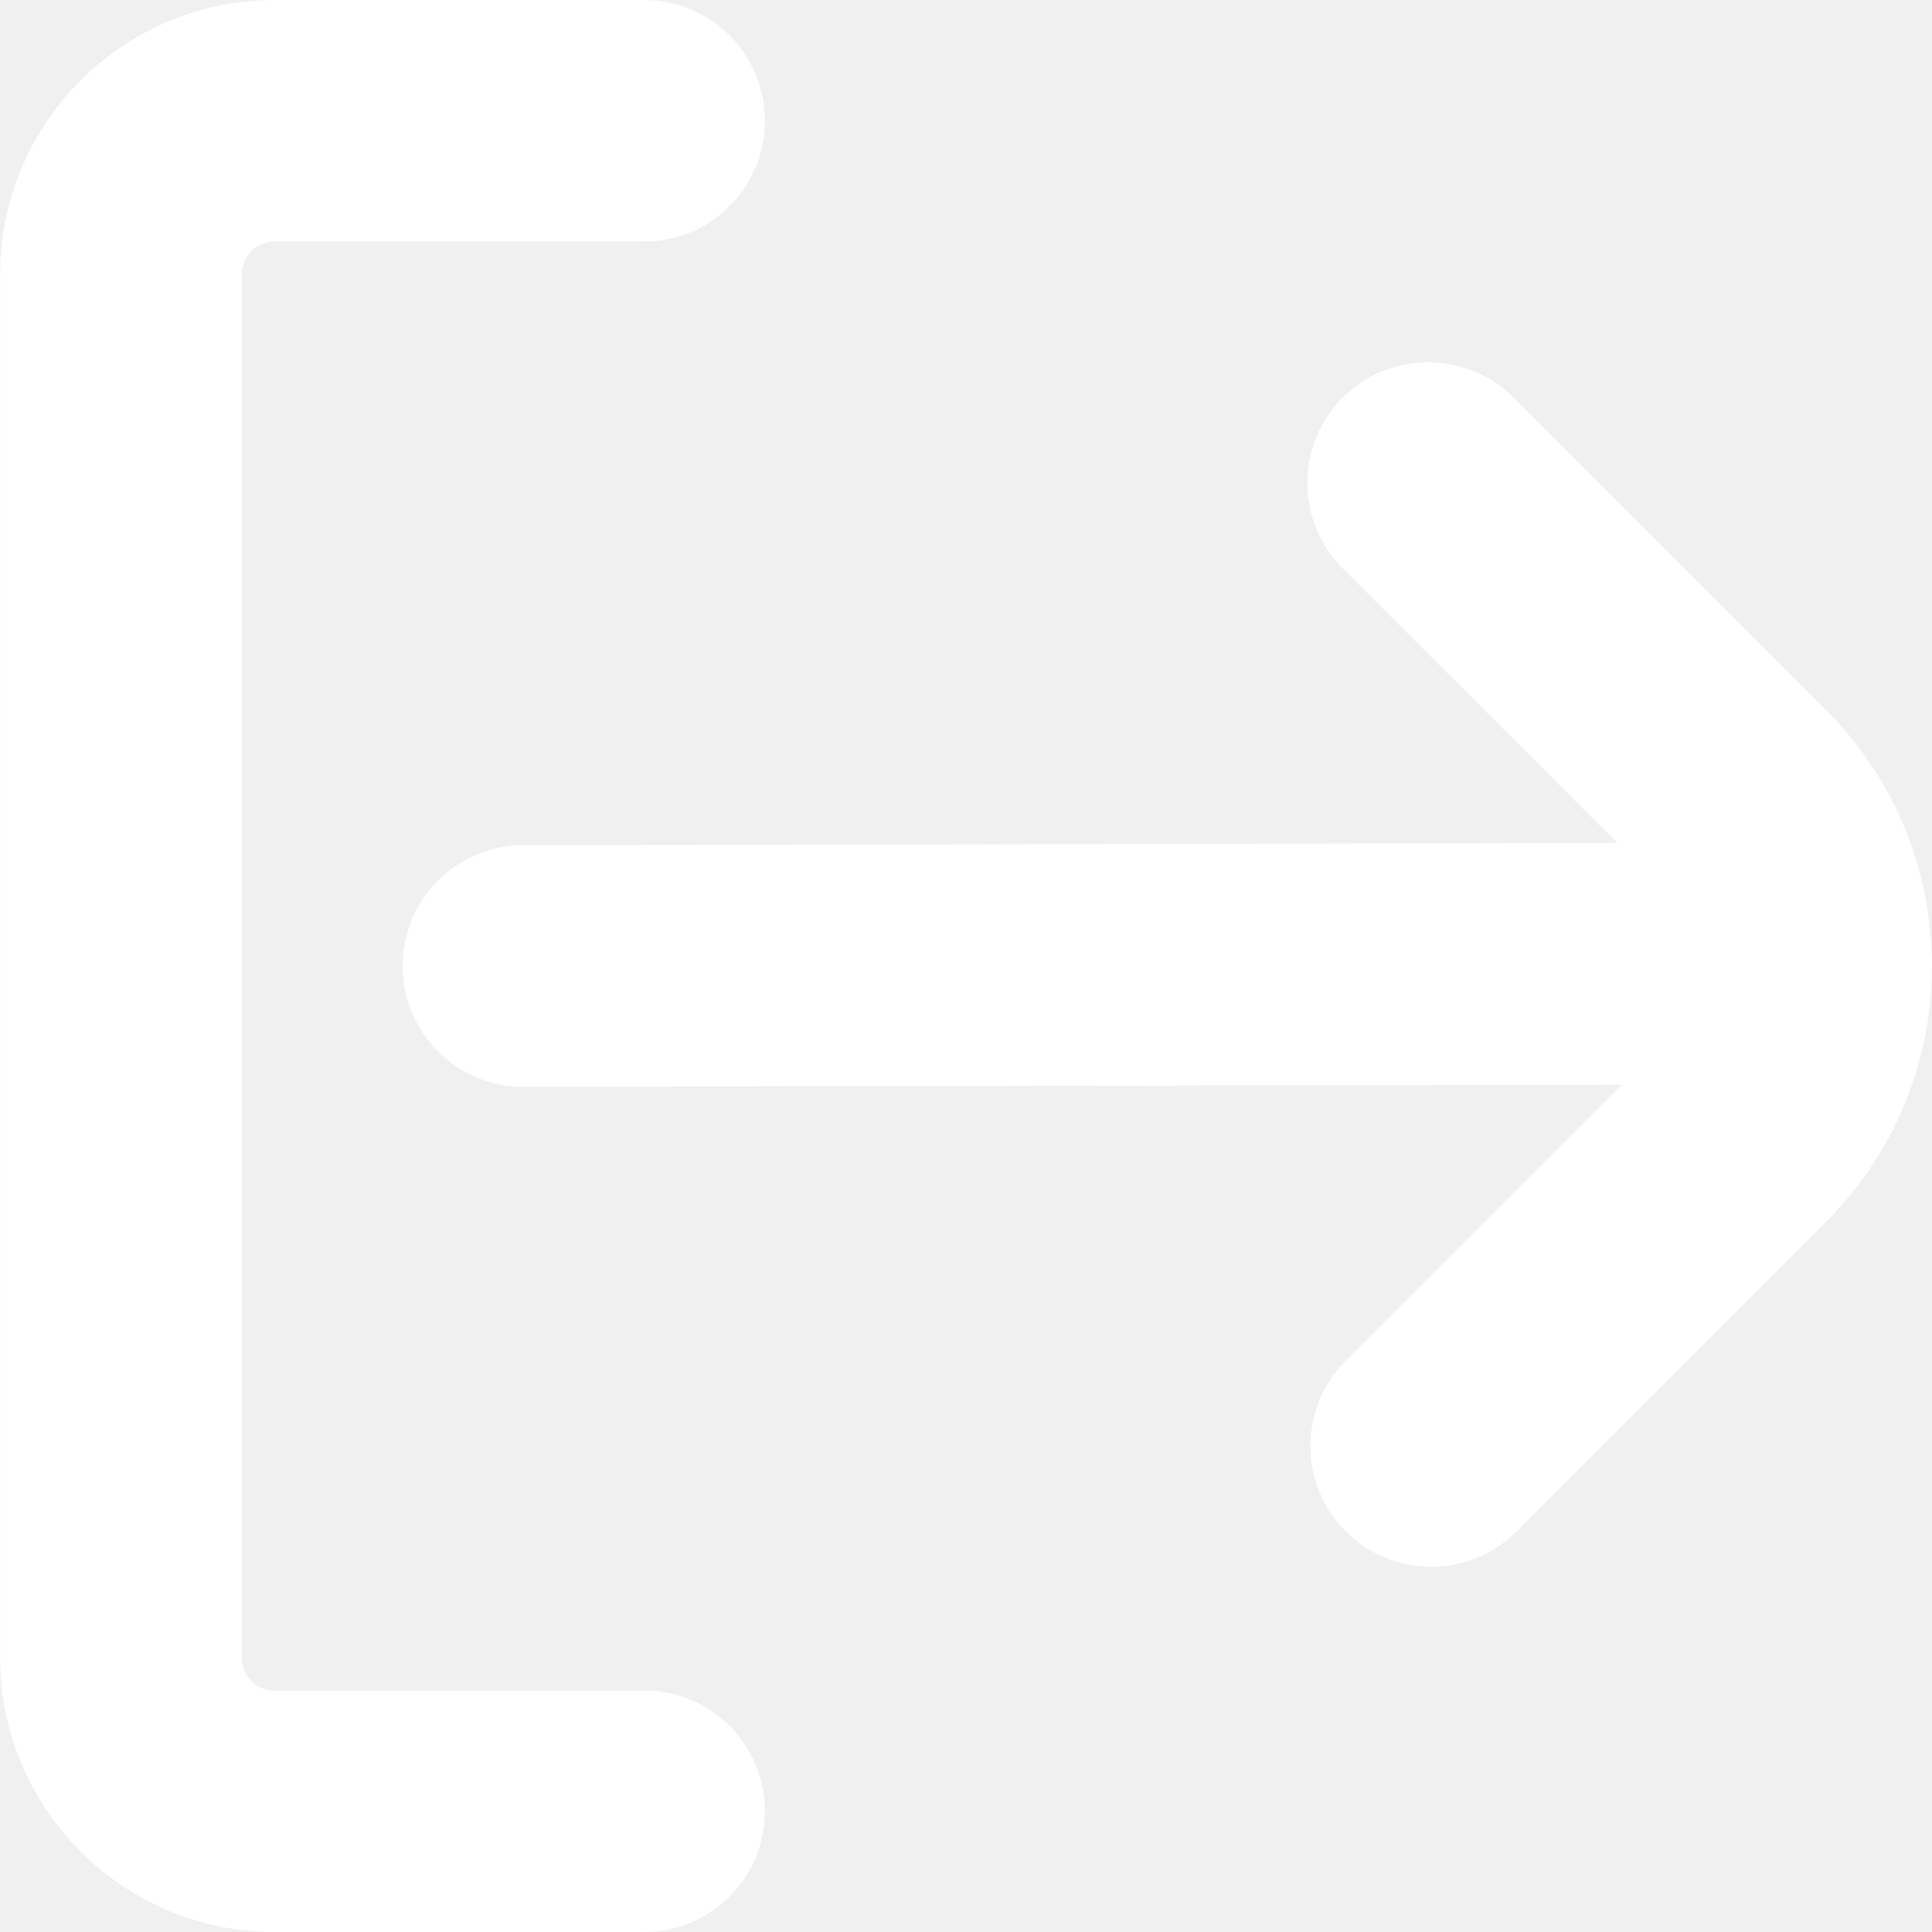
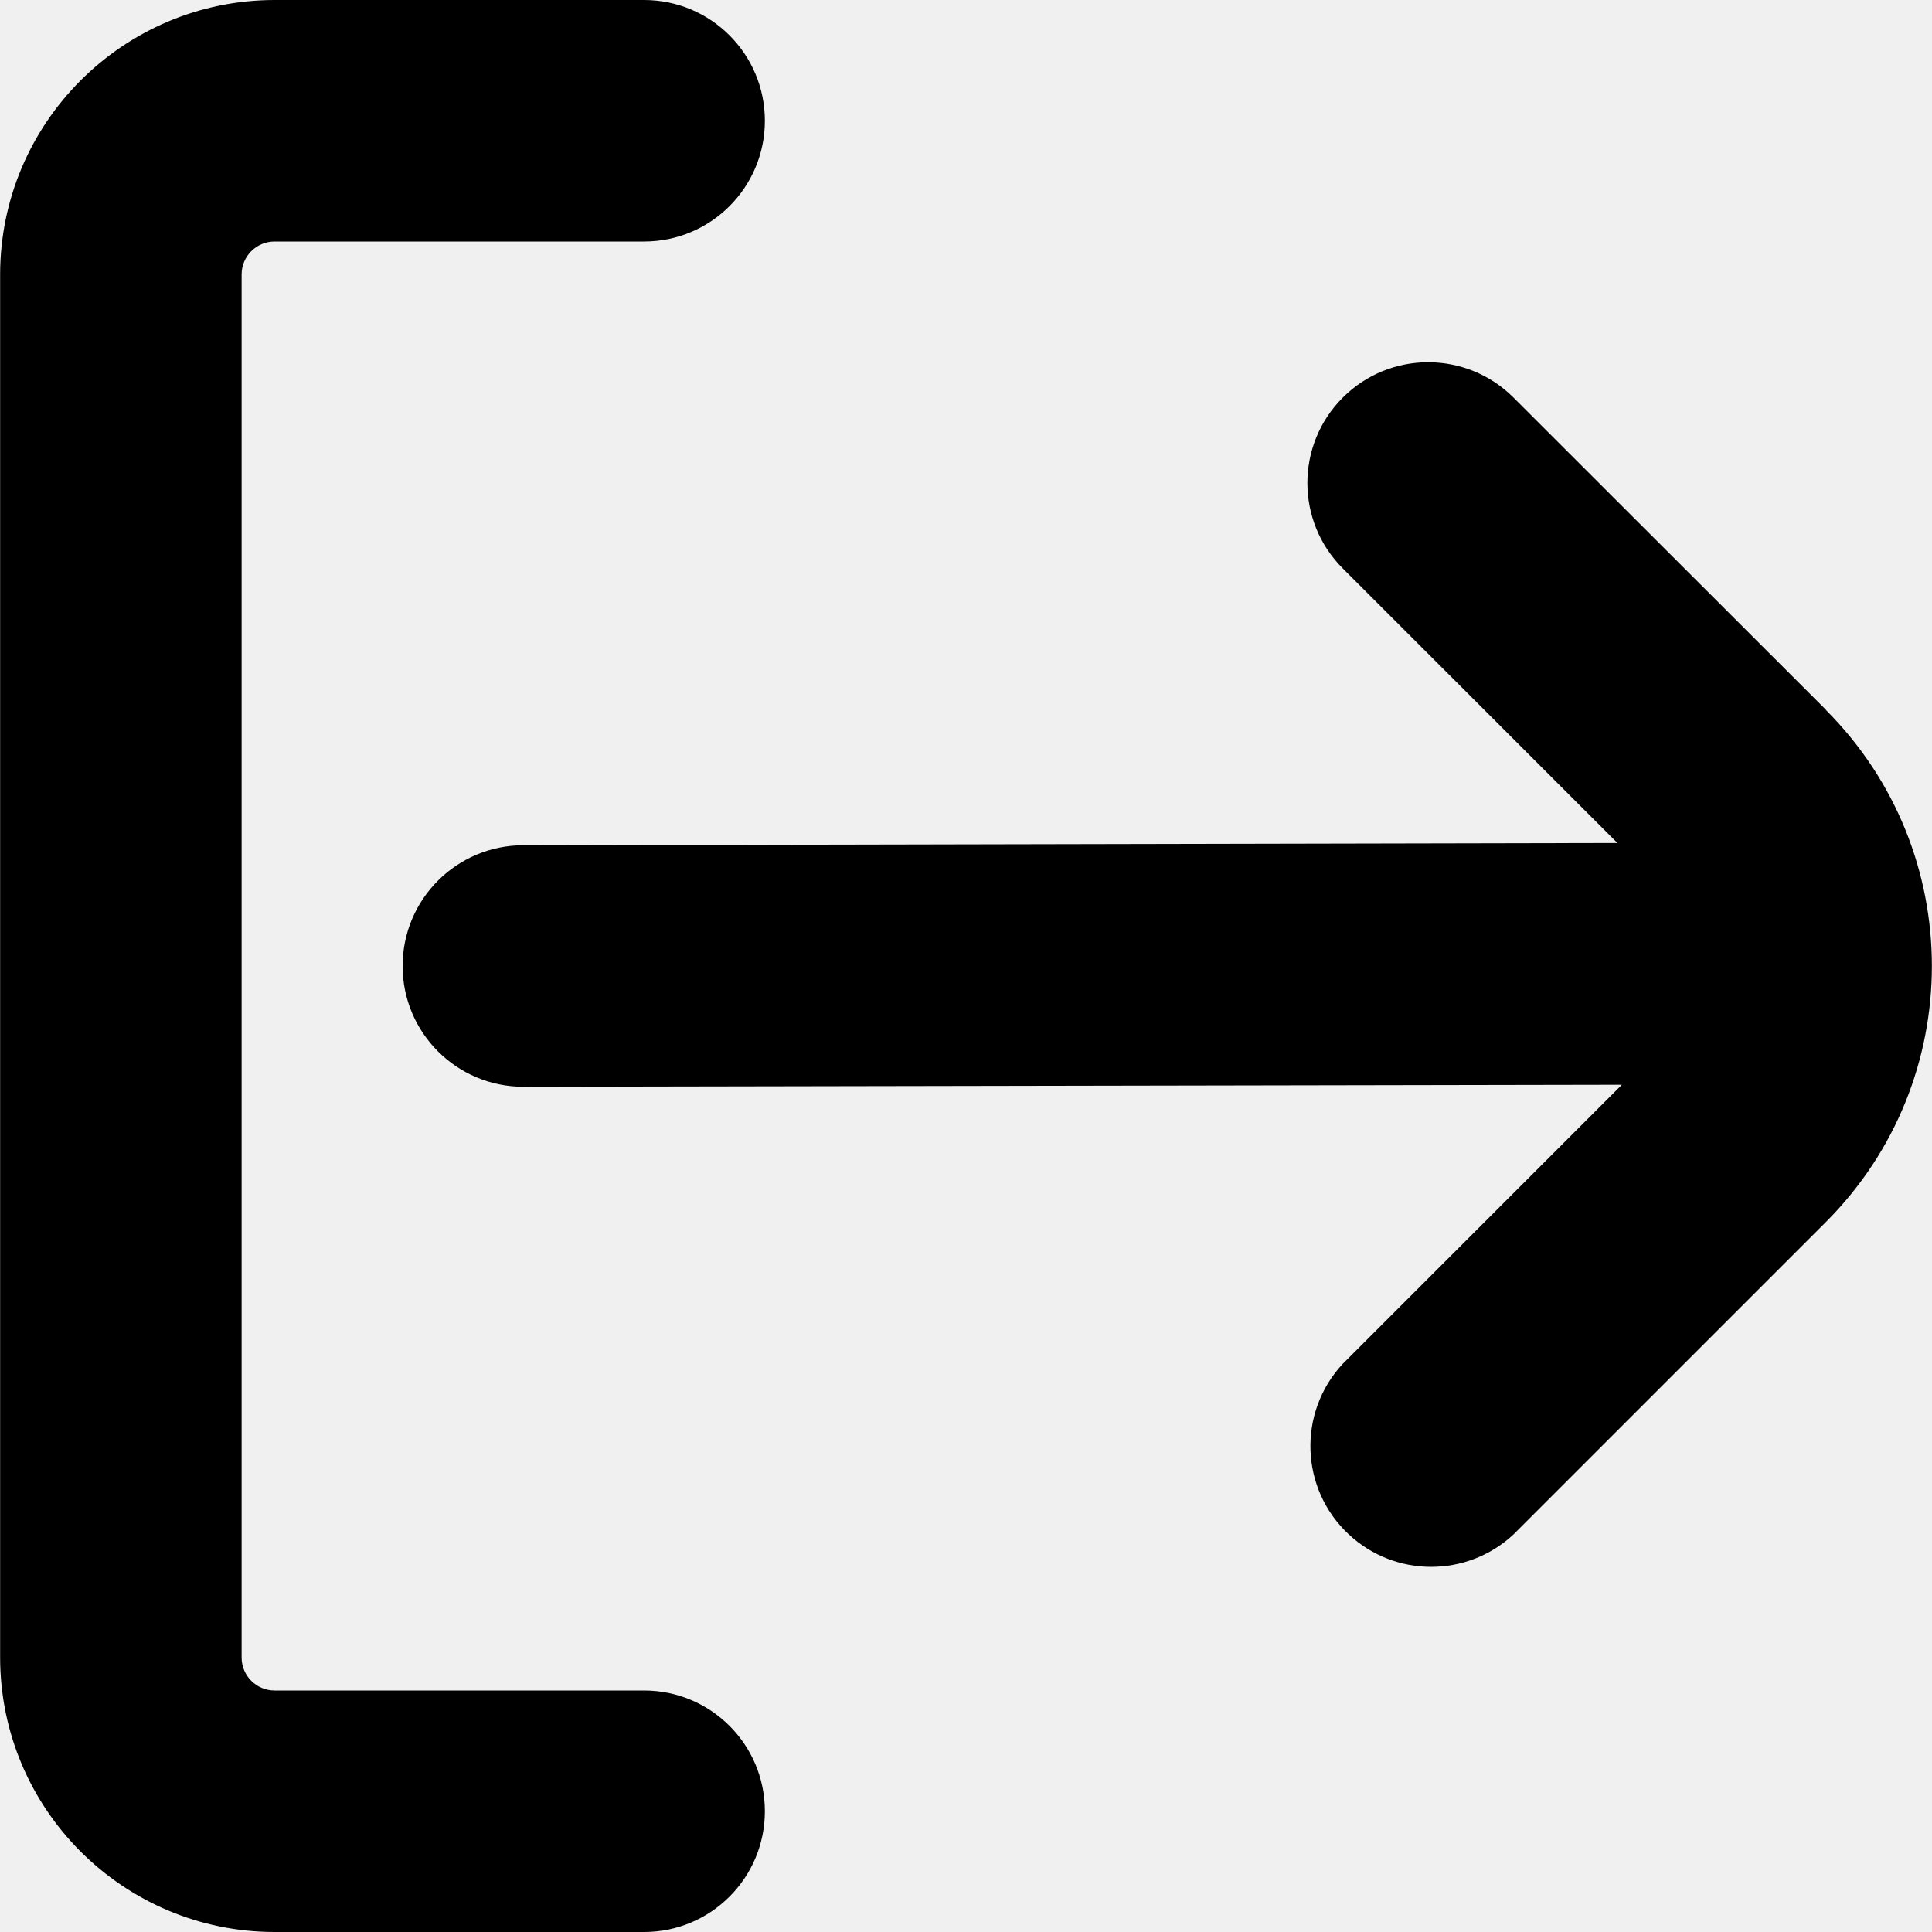
<svg xmlns="http://www.w3.org/2000/svg" version="1.1" id="Capa_1" x="0px" y="0px" viewBox="0 0 512 512" style="enable-background:new 0 0 512 512;" xml:space="preserve" width="512" height="512">
  <g>
-     <path style=" stroke:none;fill-rule:nonzero;fill:white;fill-opacity:1;" d="M170.698,448H72.757c-4.814-0.012-8.714-3.911-8.725-8.725V72.725c0.012-4.814,3.911-8.714,8.725-8.725h97.941   c17.673,0,32-14.327,32-32s-14.327-32-32-32H72.757C32.611,0.047,0.079,32.58,0.032,72.725v366.549   C0.079,479.42,32.611,511.953,72.757,512h97.941c17.673,0,32-14.327,32-32S188.371,448,170.698,448z" />
-     <path style=" stroke:none;fill-rule:nonzero;fill:white;fill-opacity:1;" d="M483.914,188.117l-82.816-82.752c-12.501-12.495-32.764-12.49-45.259,0.011s-12.49,32.764,0.011,45.259l72.789,72.768   L138.698,224c-17.673,0-32,14.327-32,32s14.327,32,32,32l0,0l291.115-0.533l-73.963,73.963   c-12.042,12.936-11.317,33.184,1.618,45.226c12.295,11.445,31.346,11.436,43.63-0.021l82.752-82.752   c37.491-37.49,37.491-98.274,0.001-135.764c0,0-0.001-0.001-0.001-0.001L483.914,188.117z" />
+     <path d="M170.698,448H72.757c-4.814-0.012-8.714-3.911-8.725-8.725V72.725c0.012-4.814,3.911-8.714,8.725-8.725h97.941   c17.673,0,32-14.327,32-32s-14.327-32-32-32H72.757C32.611,0.047,0.079,32.58,0.032,72.725v366.549   C0.079,479.42,32.611,511.953,72.757,512h97.941c17.673,0,32-14.327,32-32S188.371,448,170.698,448z" />
+     <path d="M483.914,188.117l-82.816-82.752c-12.501-12.495-32.764-12.49-45.259,0.011s-12.49,32.764,0.011,45.259l72.789,72.768   L138.698,224c-17.673,0-32,14.327-32,32s14.327,32,32,32l0,0l291.115-0.533l-73.963,73.963   c-12.042,12.936-11.317,33.184,1.618,45.226c12.295,11.445,31.346,11.436,43.63-0.021l82.752-82.752   c37.491-37.49,37.491-98.274,0.001-135.764c0,0-0.001-0.001-0.001-0.001L483.914,188.117z" />
  </g>
</svg>
